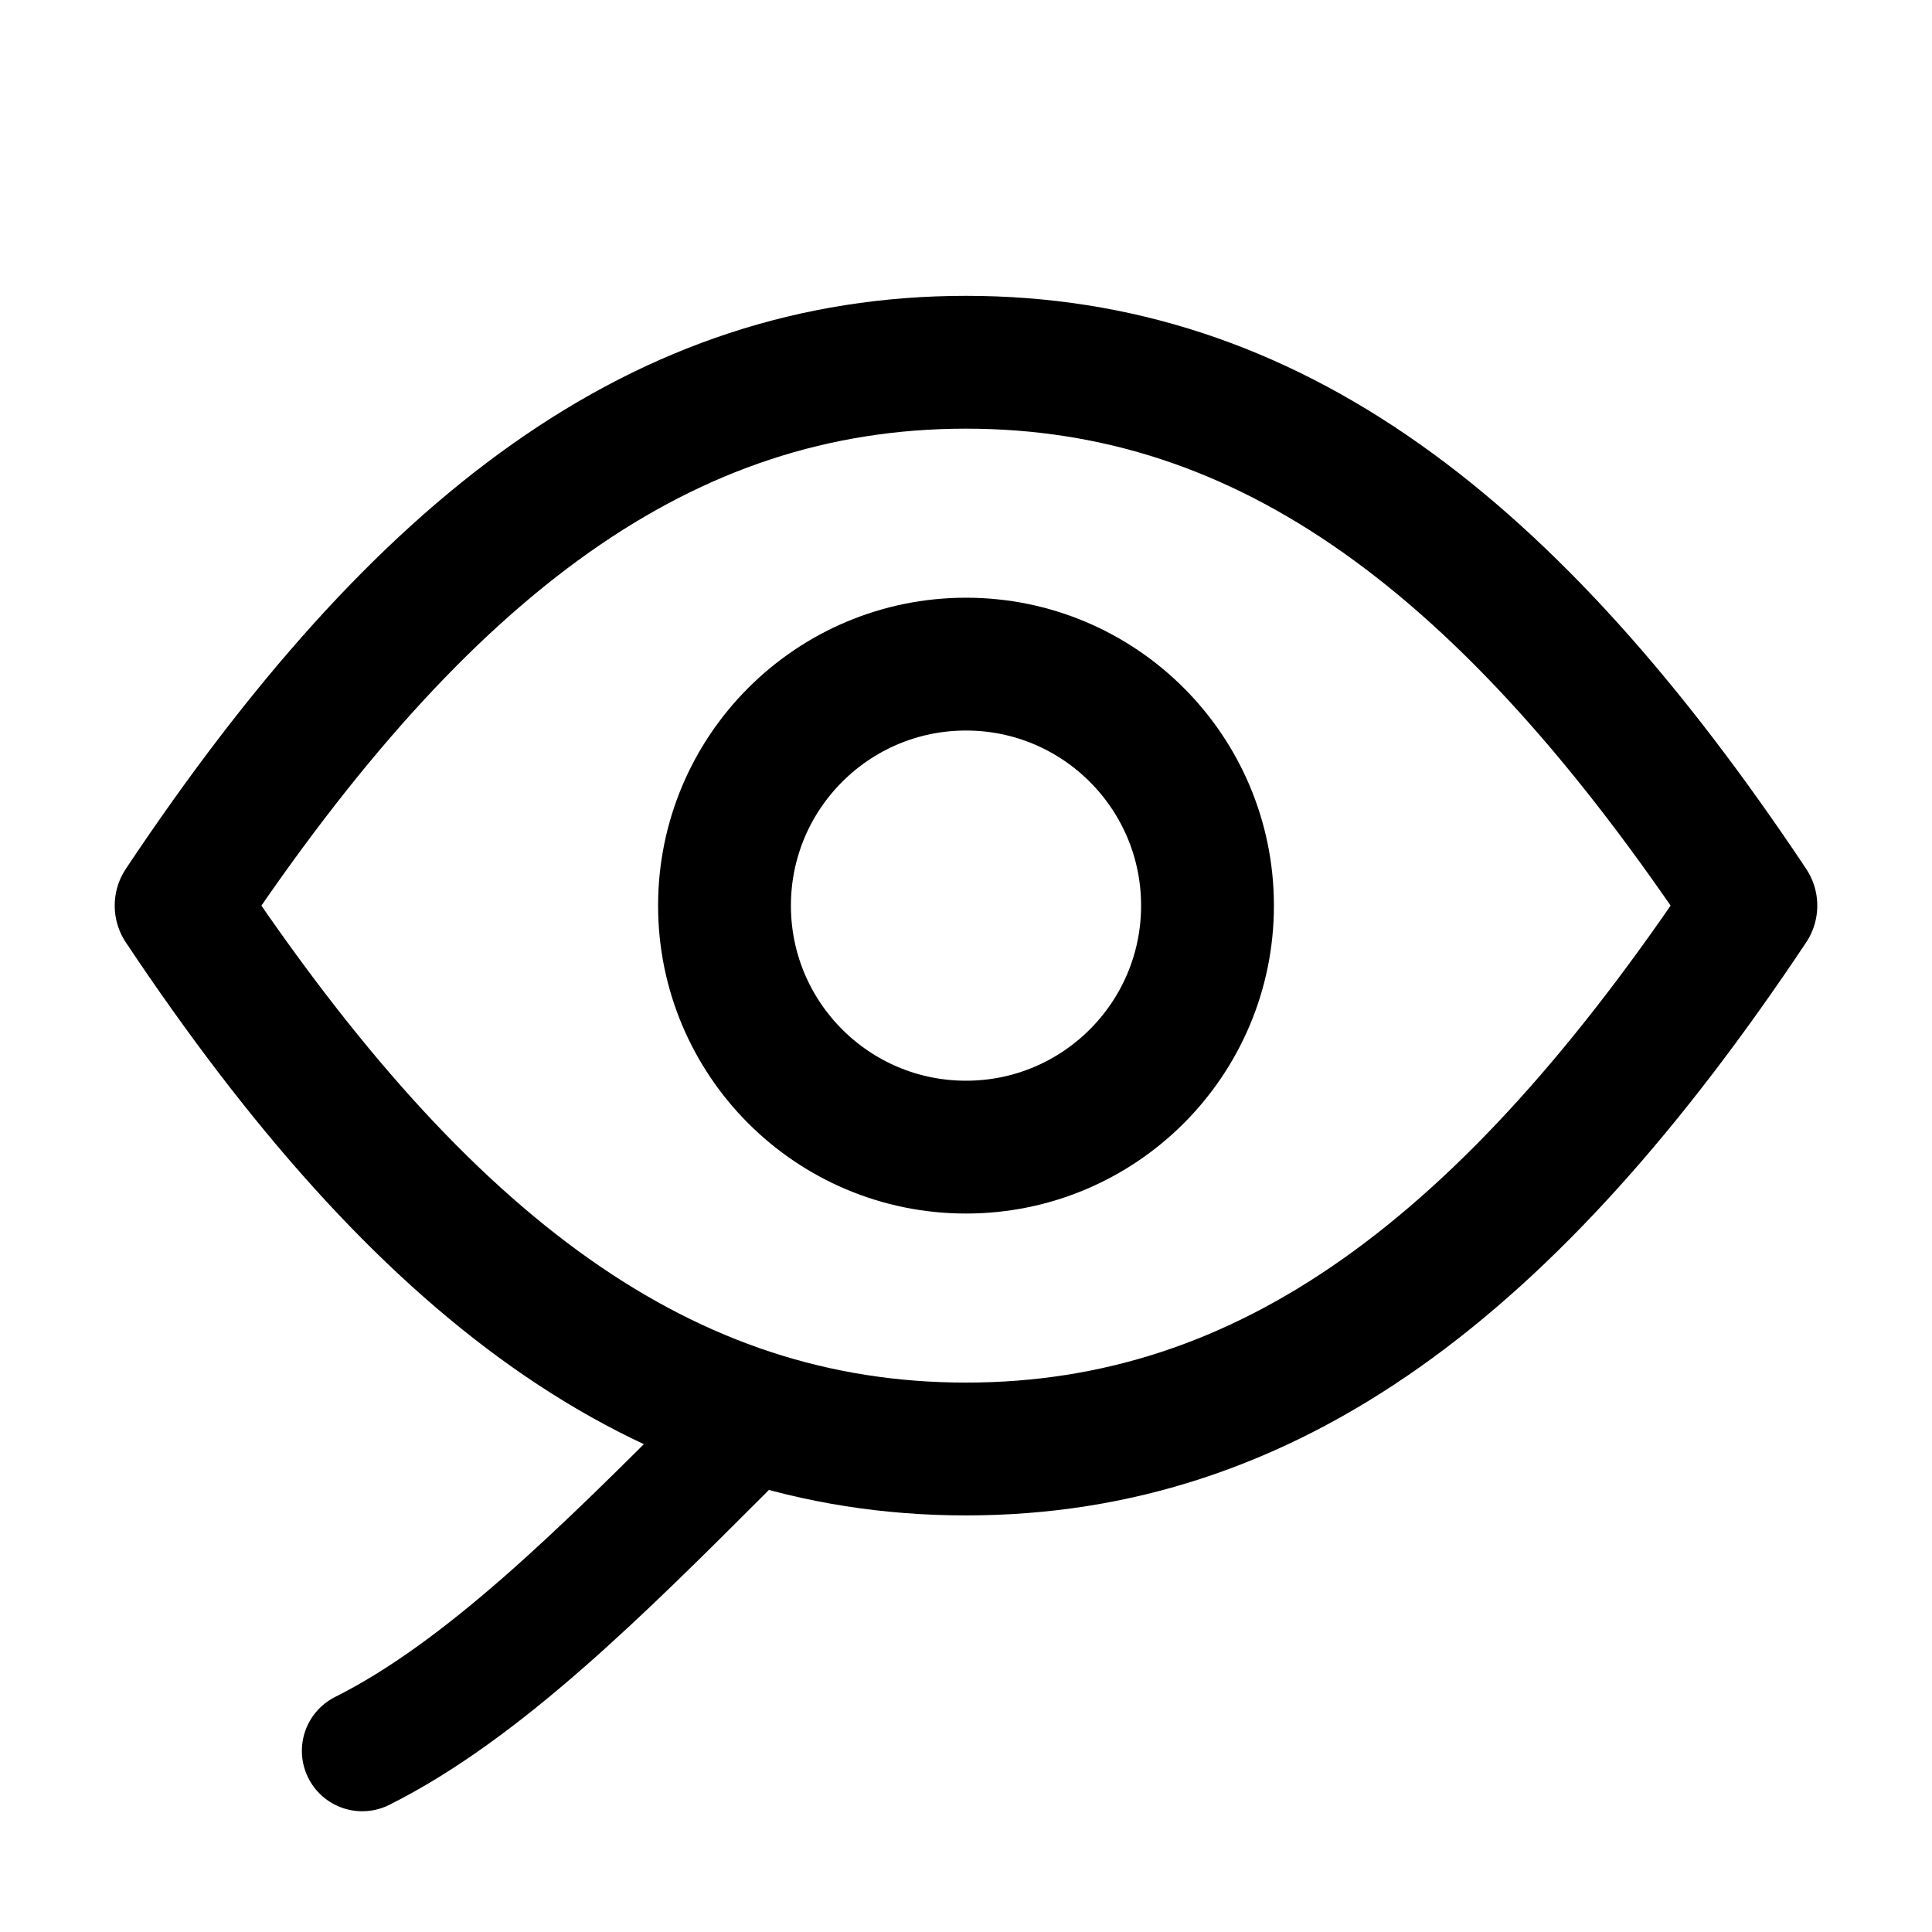
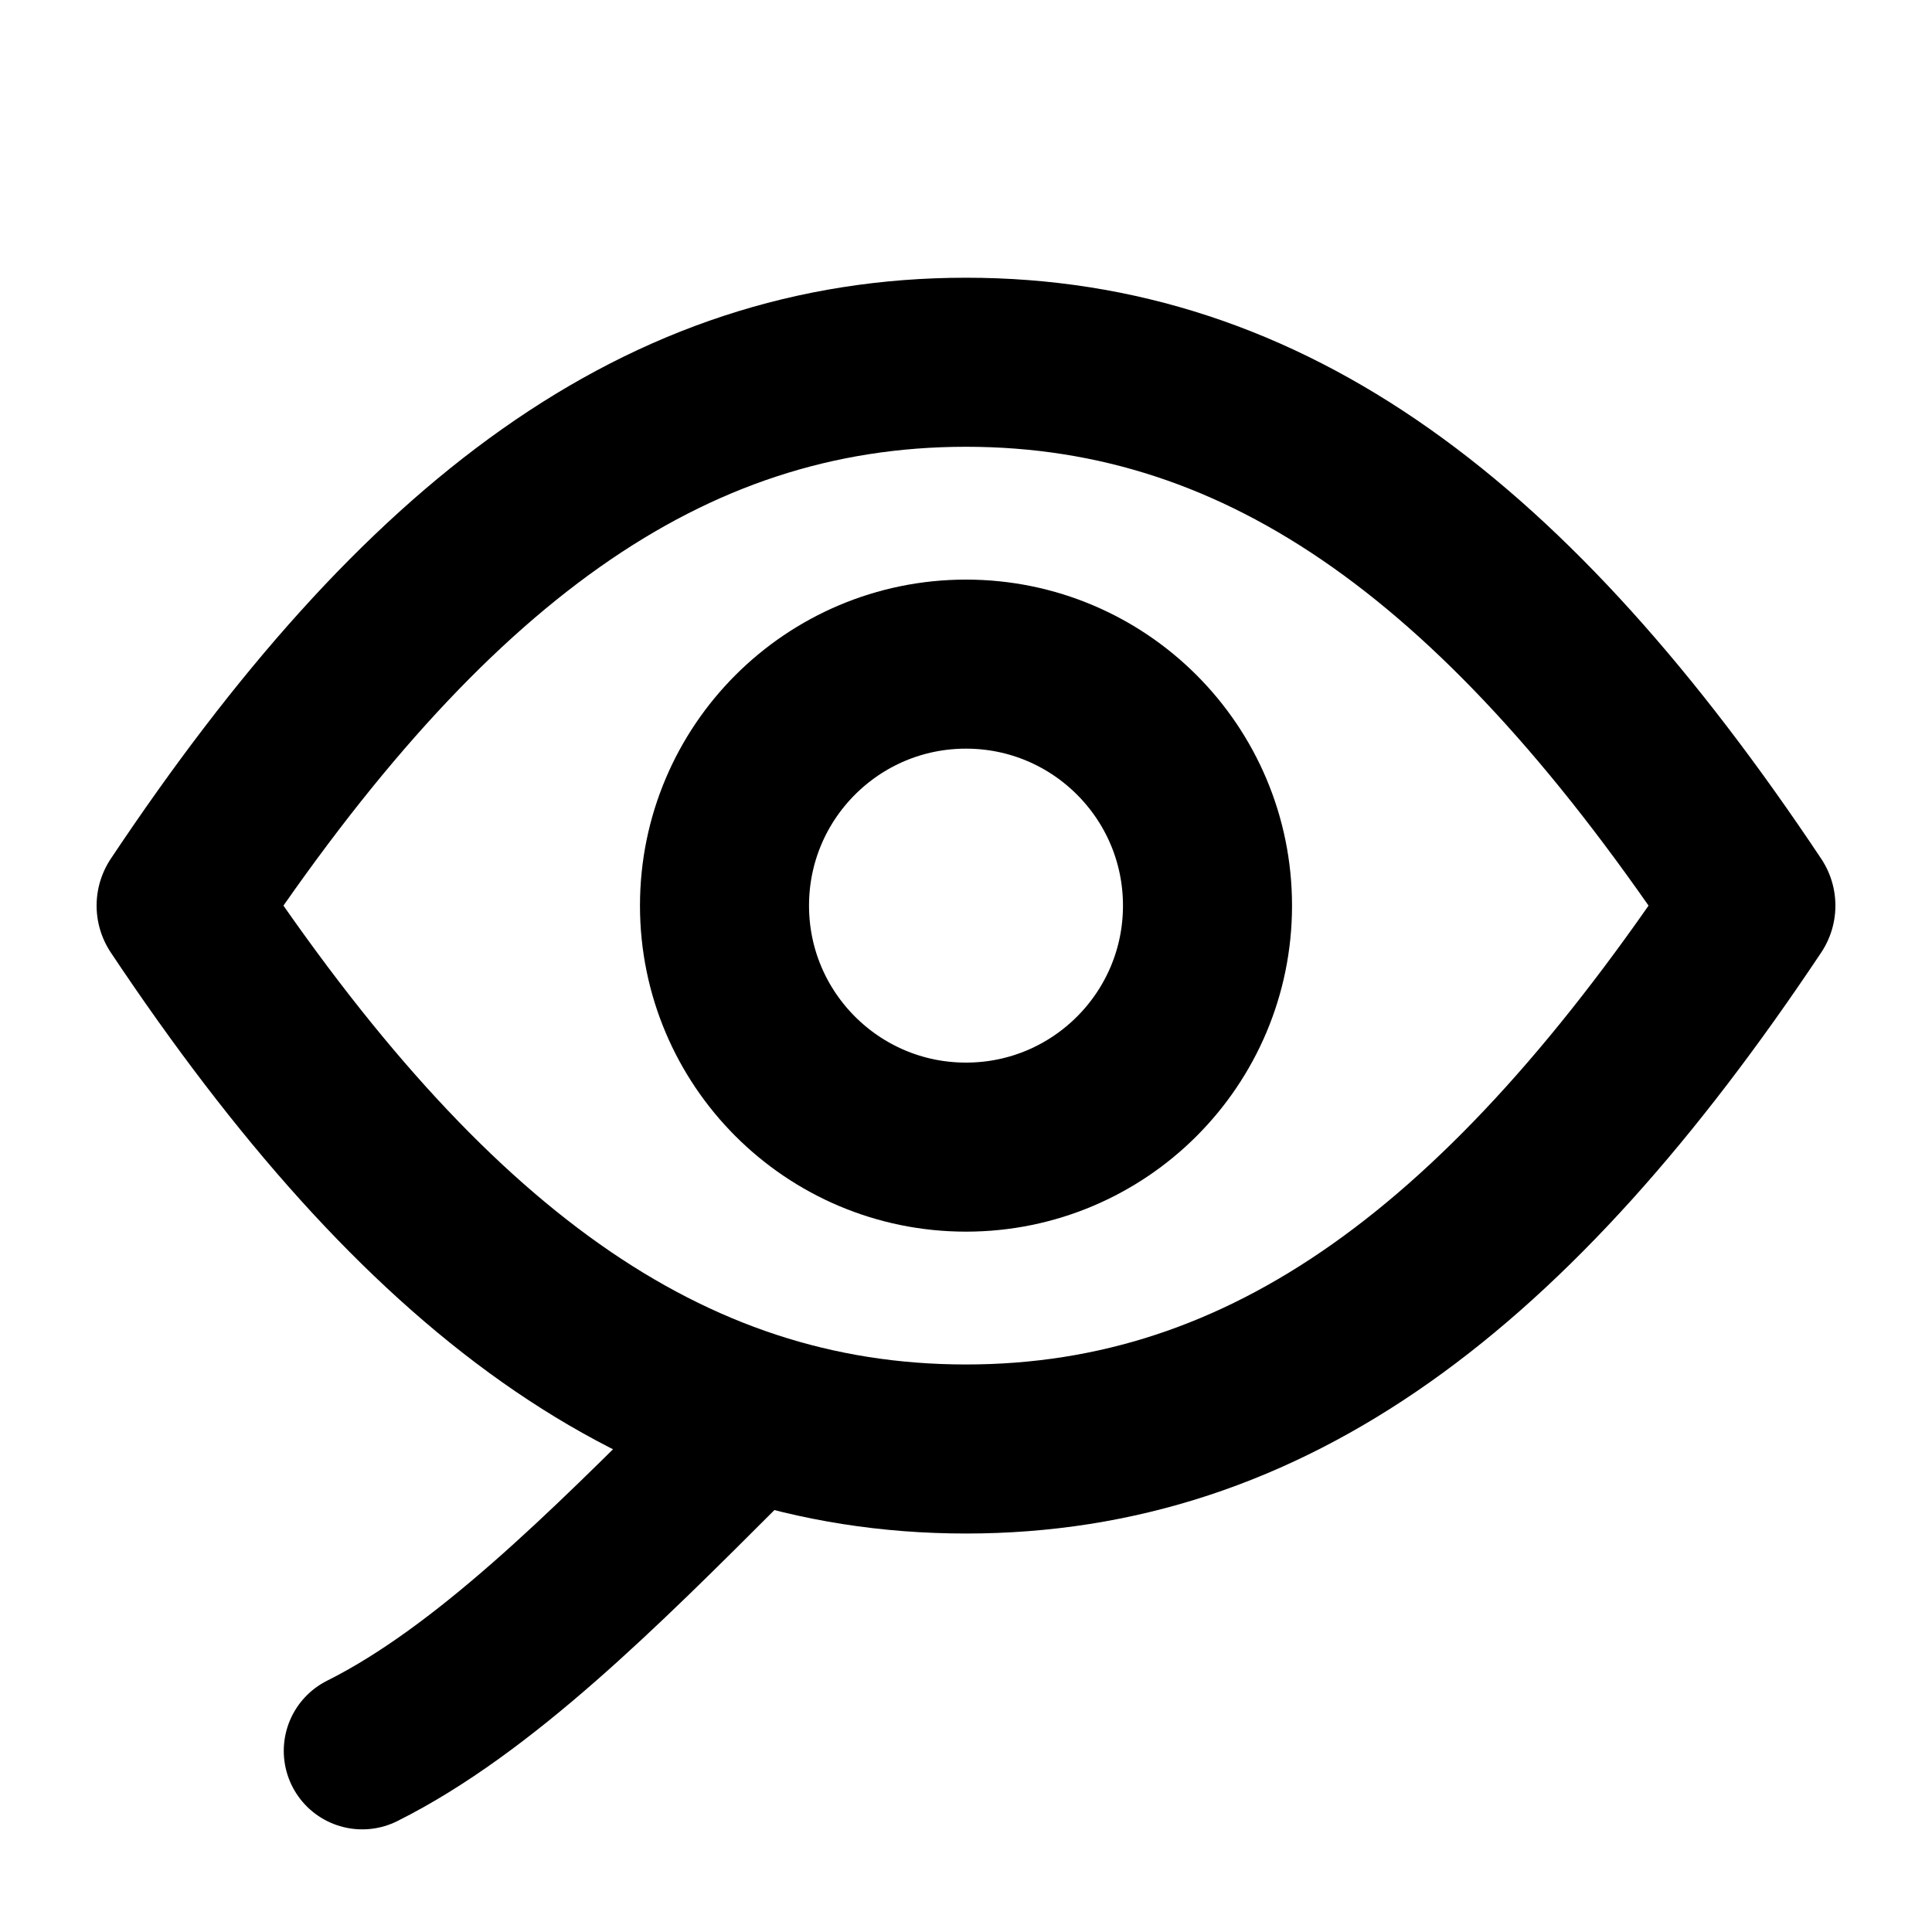
<svg xmlns="http://www.w3.org/2000/svg" viewBox="0 0 16 16">
-   <path d="M1.5 7.5C3.5 4.5 5.5 3 8 3s4.5 1.5 6.5 4.5C12.5 10.5 10.5 12 8 12S3.5 10.5 1.5 7.5z" fill="none" stroke="currentColor" stroke-width="1.1" stroke-linejoin="round" />
-   <circle cx="8" cy="7.5" r="2" fill="none" stroke="currentColor" stroke-width="1.1" />
-   <path d="M6 12c-1 1-2 2-3 2.5" fill="none" stroke="currentColor" stroke-width="1.0" stroke-linecap="round" />
+   <path d="M1.5 7.5C3.5 4.5 5.5 3 8 3s4.5 1.5 6.5 4.5C12.5 10.5 10.5 12 8 12S3.5 10.5 1.5 7.5z" fill="none" stroke="currentColor" stroke-width="1.4" stroke-linejoin="round" />
+   <circle cx="8" cy="7.5" r="2" fill="none" stroke="currentColor" stroke-width="1.4" />
+   <path d="M6 12c-1 1-2 2-3 2.5" fill="none" stroke="currentColor" stroke-width="1.3" stroke-linecap="round" />
</svg>
